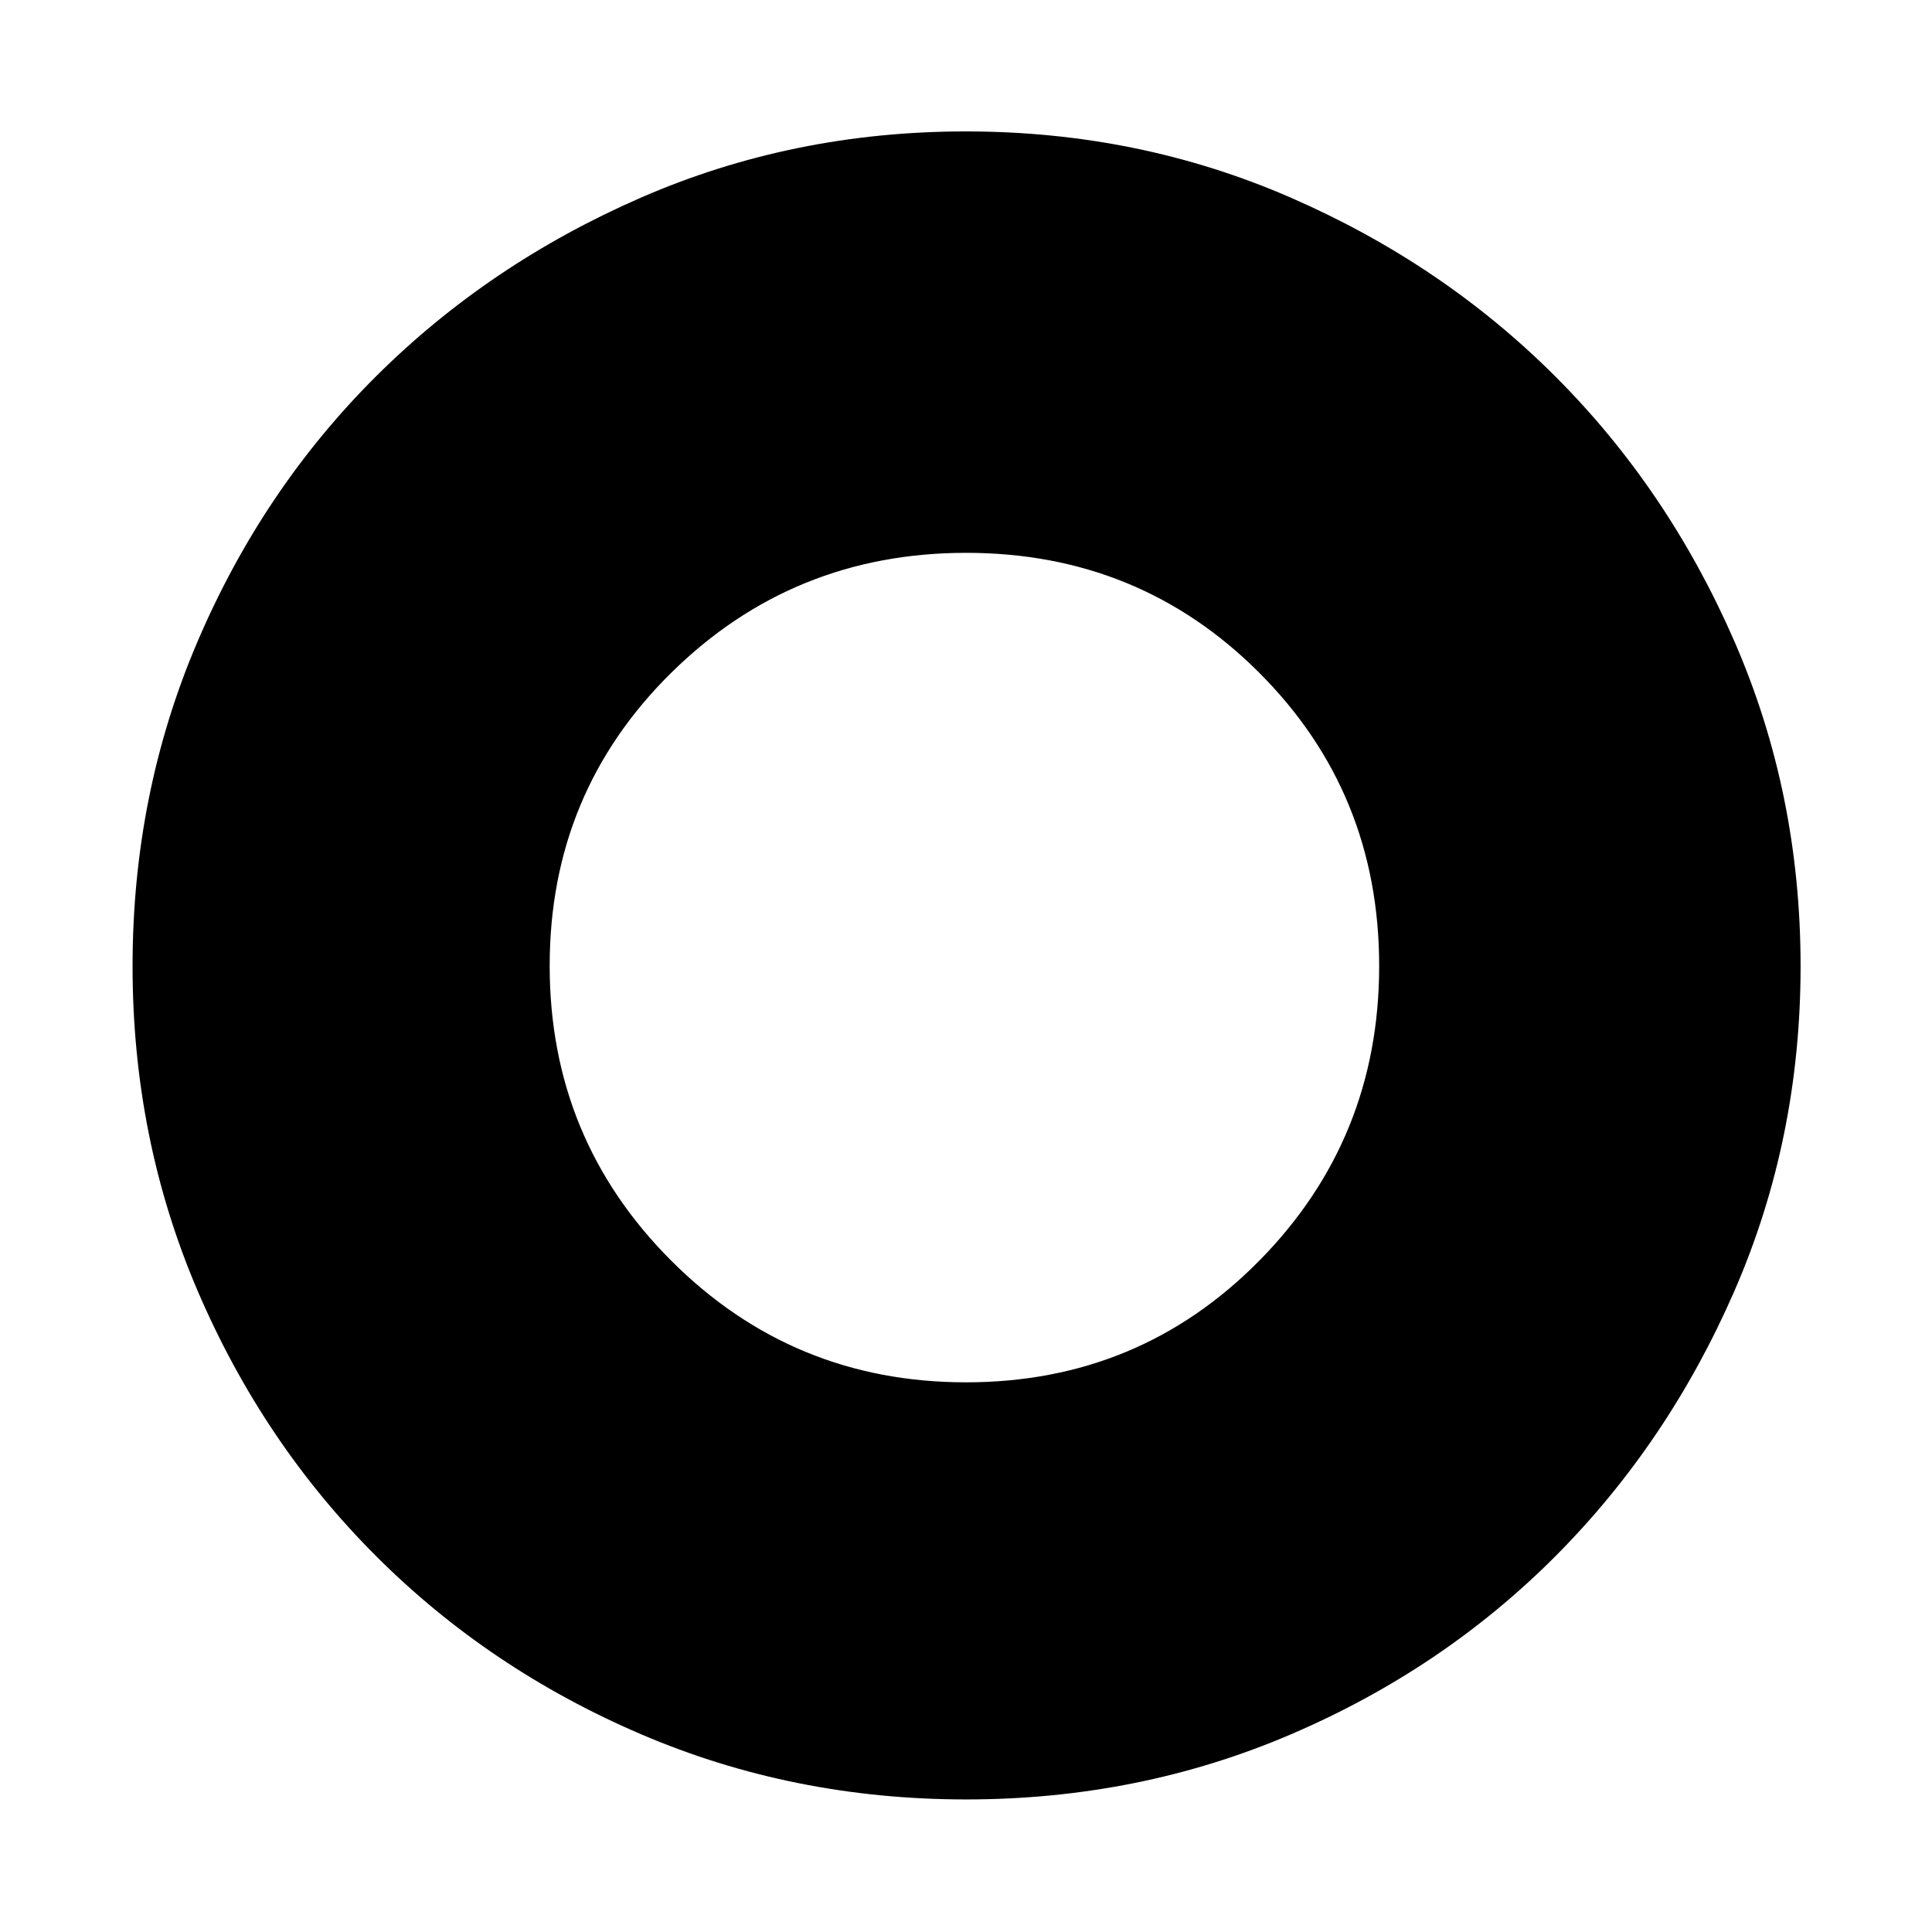
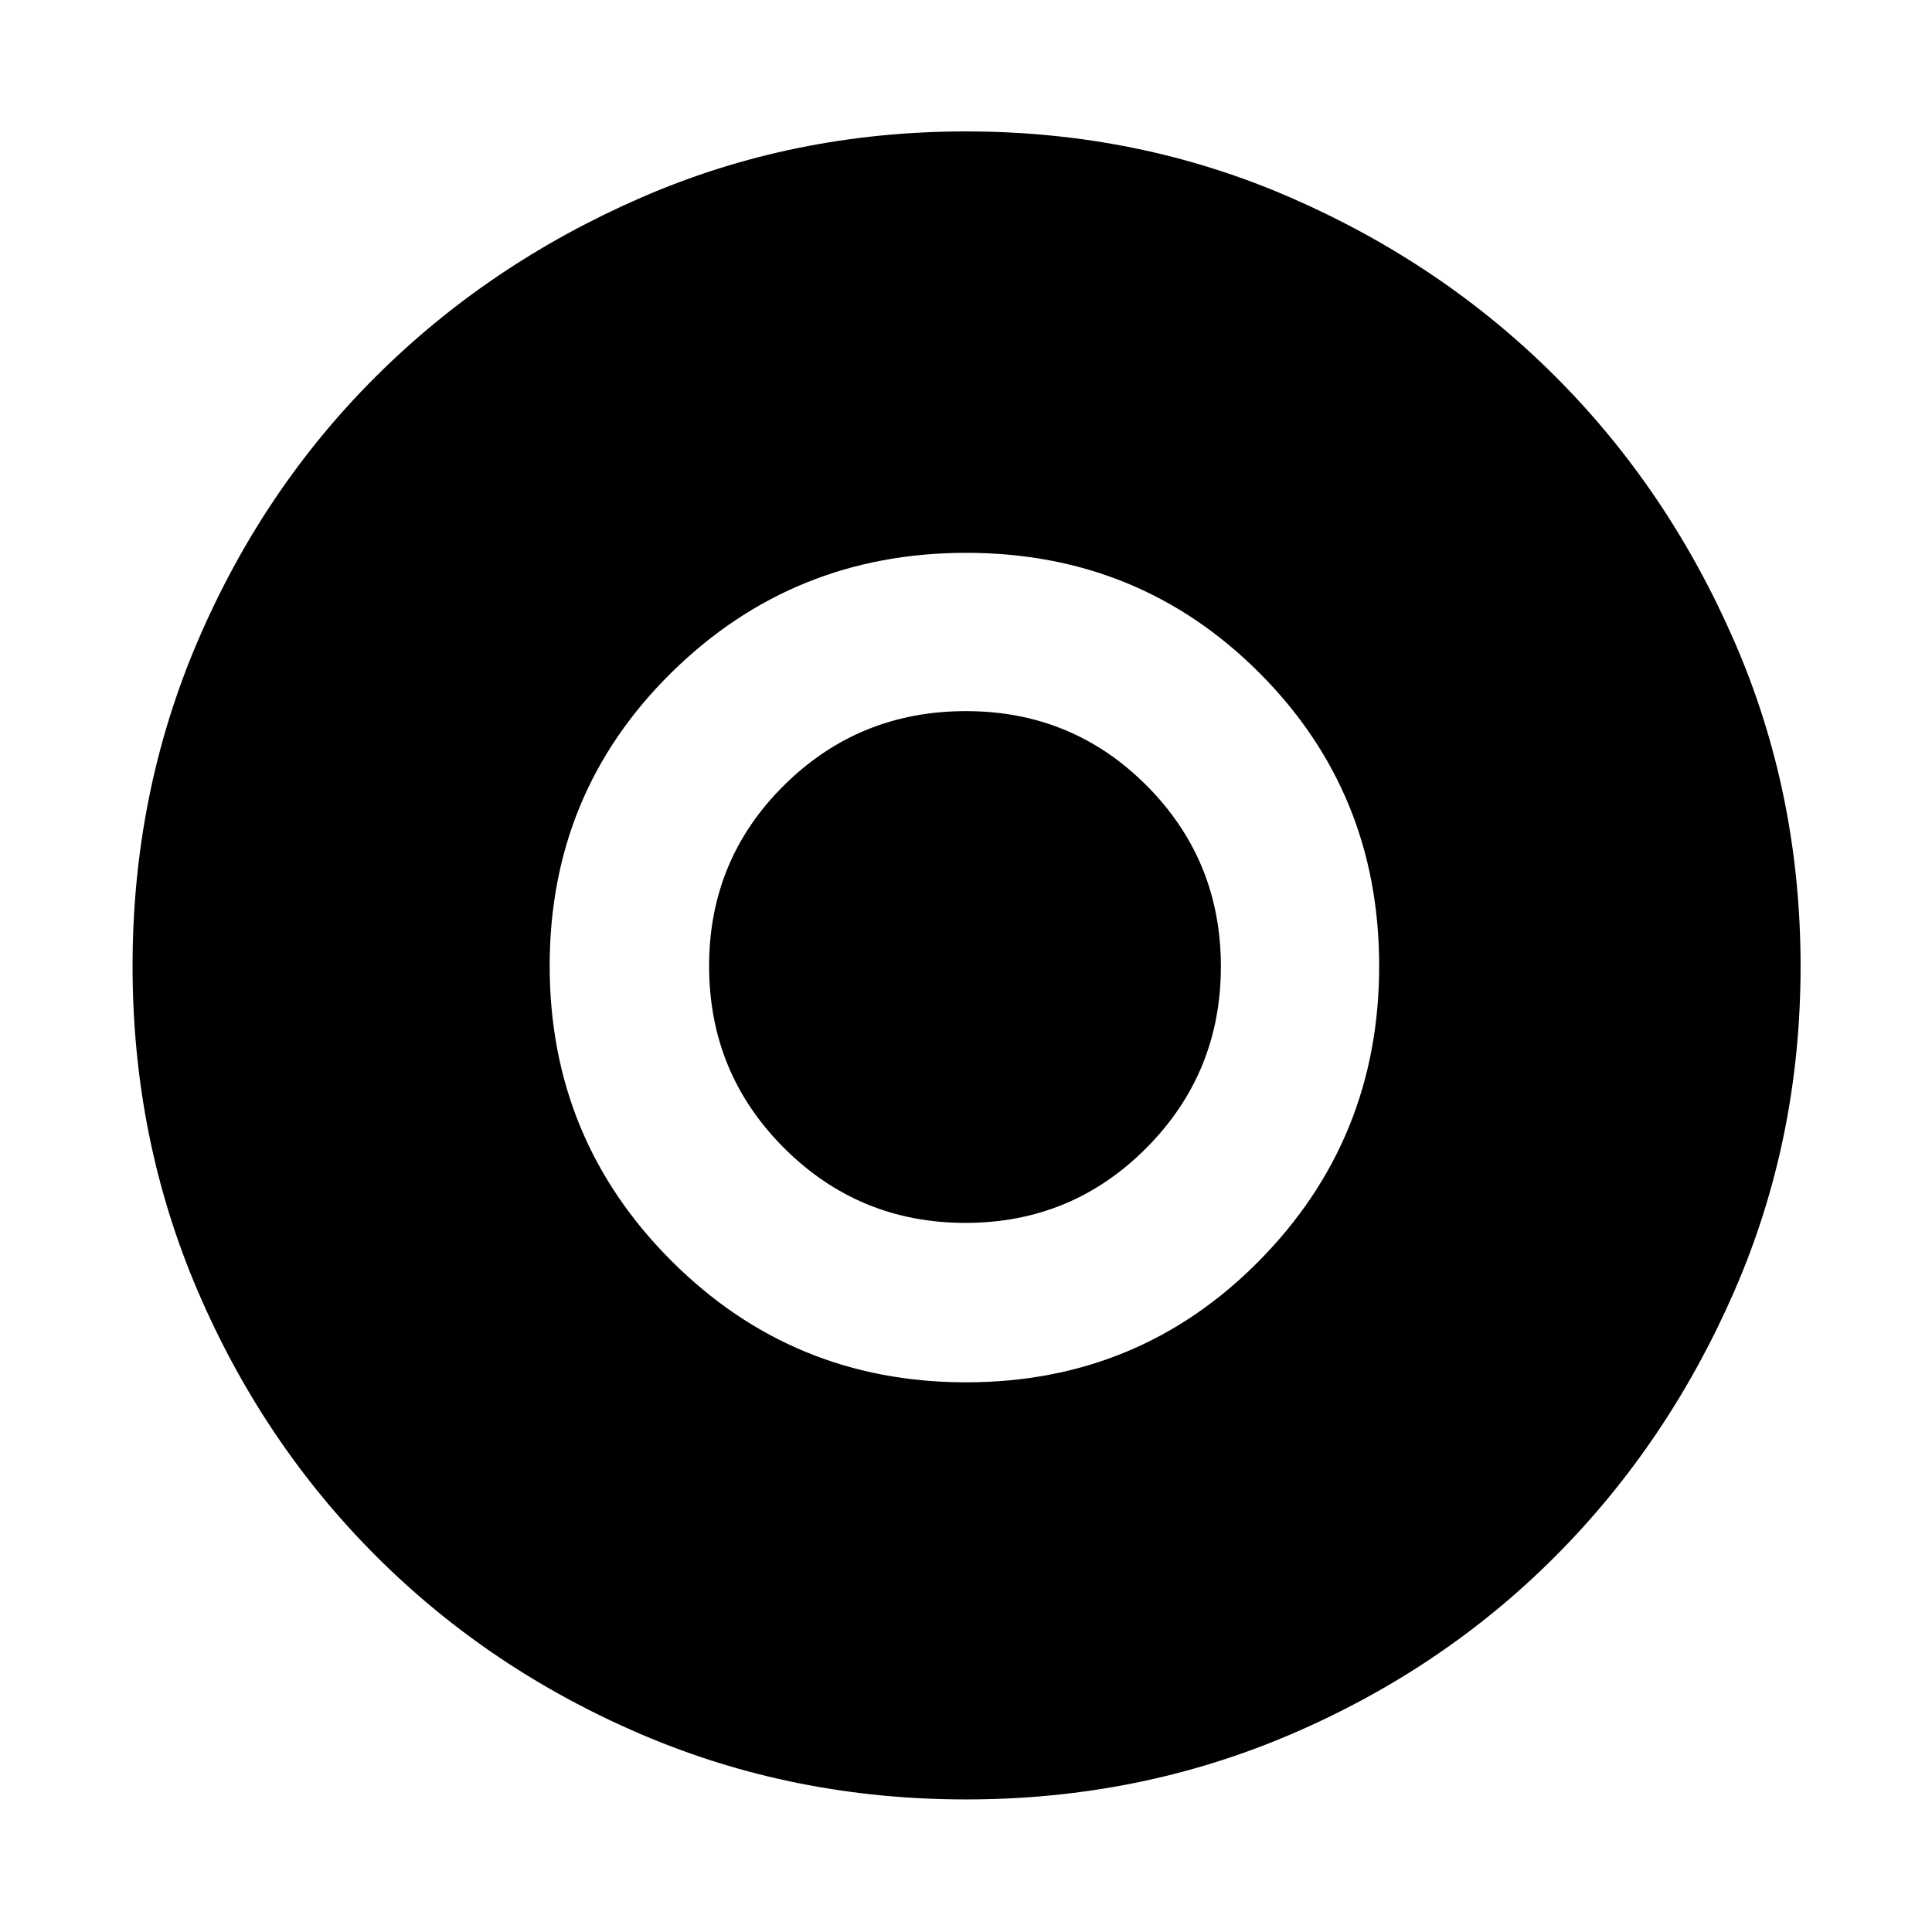
<svg xmlns="http://www.w3.org/2000/svg" viewBox="0 -960 960 960">
-   <path d="M318.63-98.22q-75.54-32.34-131.8-88.61-56.27-56.26-88.61-131.72-32.35-75.47-32.35-161.37 0-85.91 32.35-161.45 32.34-75.54 88.52-131.52 56.18-55.98 131.7-88.89 75.52-32.92 161.48-32.92t161.48 32.92q75.51 32.91 131.49 88.89 55.98 55.98 88.89 131.49 32.92 75.52 32.92 161.48t-32.92 161.48q-32.91 75.52-88.89 131.7-55.98 56.18-131.44 88.52-75.47 32.35-161.37 32.35-85.91 0-161.45-32.35ZM625.7-333.54q59.6-60.4 59.6-146.48 0-86.07-59.57-145.68-59.57-59.6-145.64-59.6t-146.52 59.57q-60.44 59.57-60.44 145.64t60.41 146.52q60.4 60.44 146.48 60.44 86.07 0 145.68-60.41Z" />
+   <path d="M318.63-98.22q-75.54-32.34-131.8-88.61-56.27-56.26-88.61-131.77-32.35-75.51-32.35-161.37t32.35-161.4q32.34-75.54 88.52-131.52 56.18-55.98 131.75-88.89 75.56-32.92 161.48-32.92 85.91 0 161.43 32.92 75.51 32.91 131.49 88.89 55.98 55.98 88.89 131.54 32.92 75.56 32.92 161.48 0 85.91-32.92 161.43-32.91 75.52-88.89 131.7-55.98 56.18-131.49 88.52-75.51 32.35-161.37 32.35t-161.4-32.35Zm161.09-254.13q-52.89 0-90.13-37.22-37.24-37.22-37.24-90.39 0-52.93 37.22-89.81t90.39-36.88q52.93 0 89.81 37.02t36.88 89.91q0 52.89-37.02 90.13-37.02 37.24-89.91 37.24Zm145.98 18.81q59.6-60.4 59.6-146.48 0-86.07-59.57-145.68-59.57-59.6-145.64-59.6t-146.52 59.57q-60.44 59.57-60.44 145.64t60.41 146.52q60.4 60.44 146.48 60.44 86.07 0 145.68-60.41Z" />
</svg>
